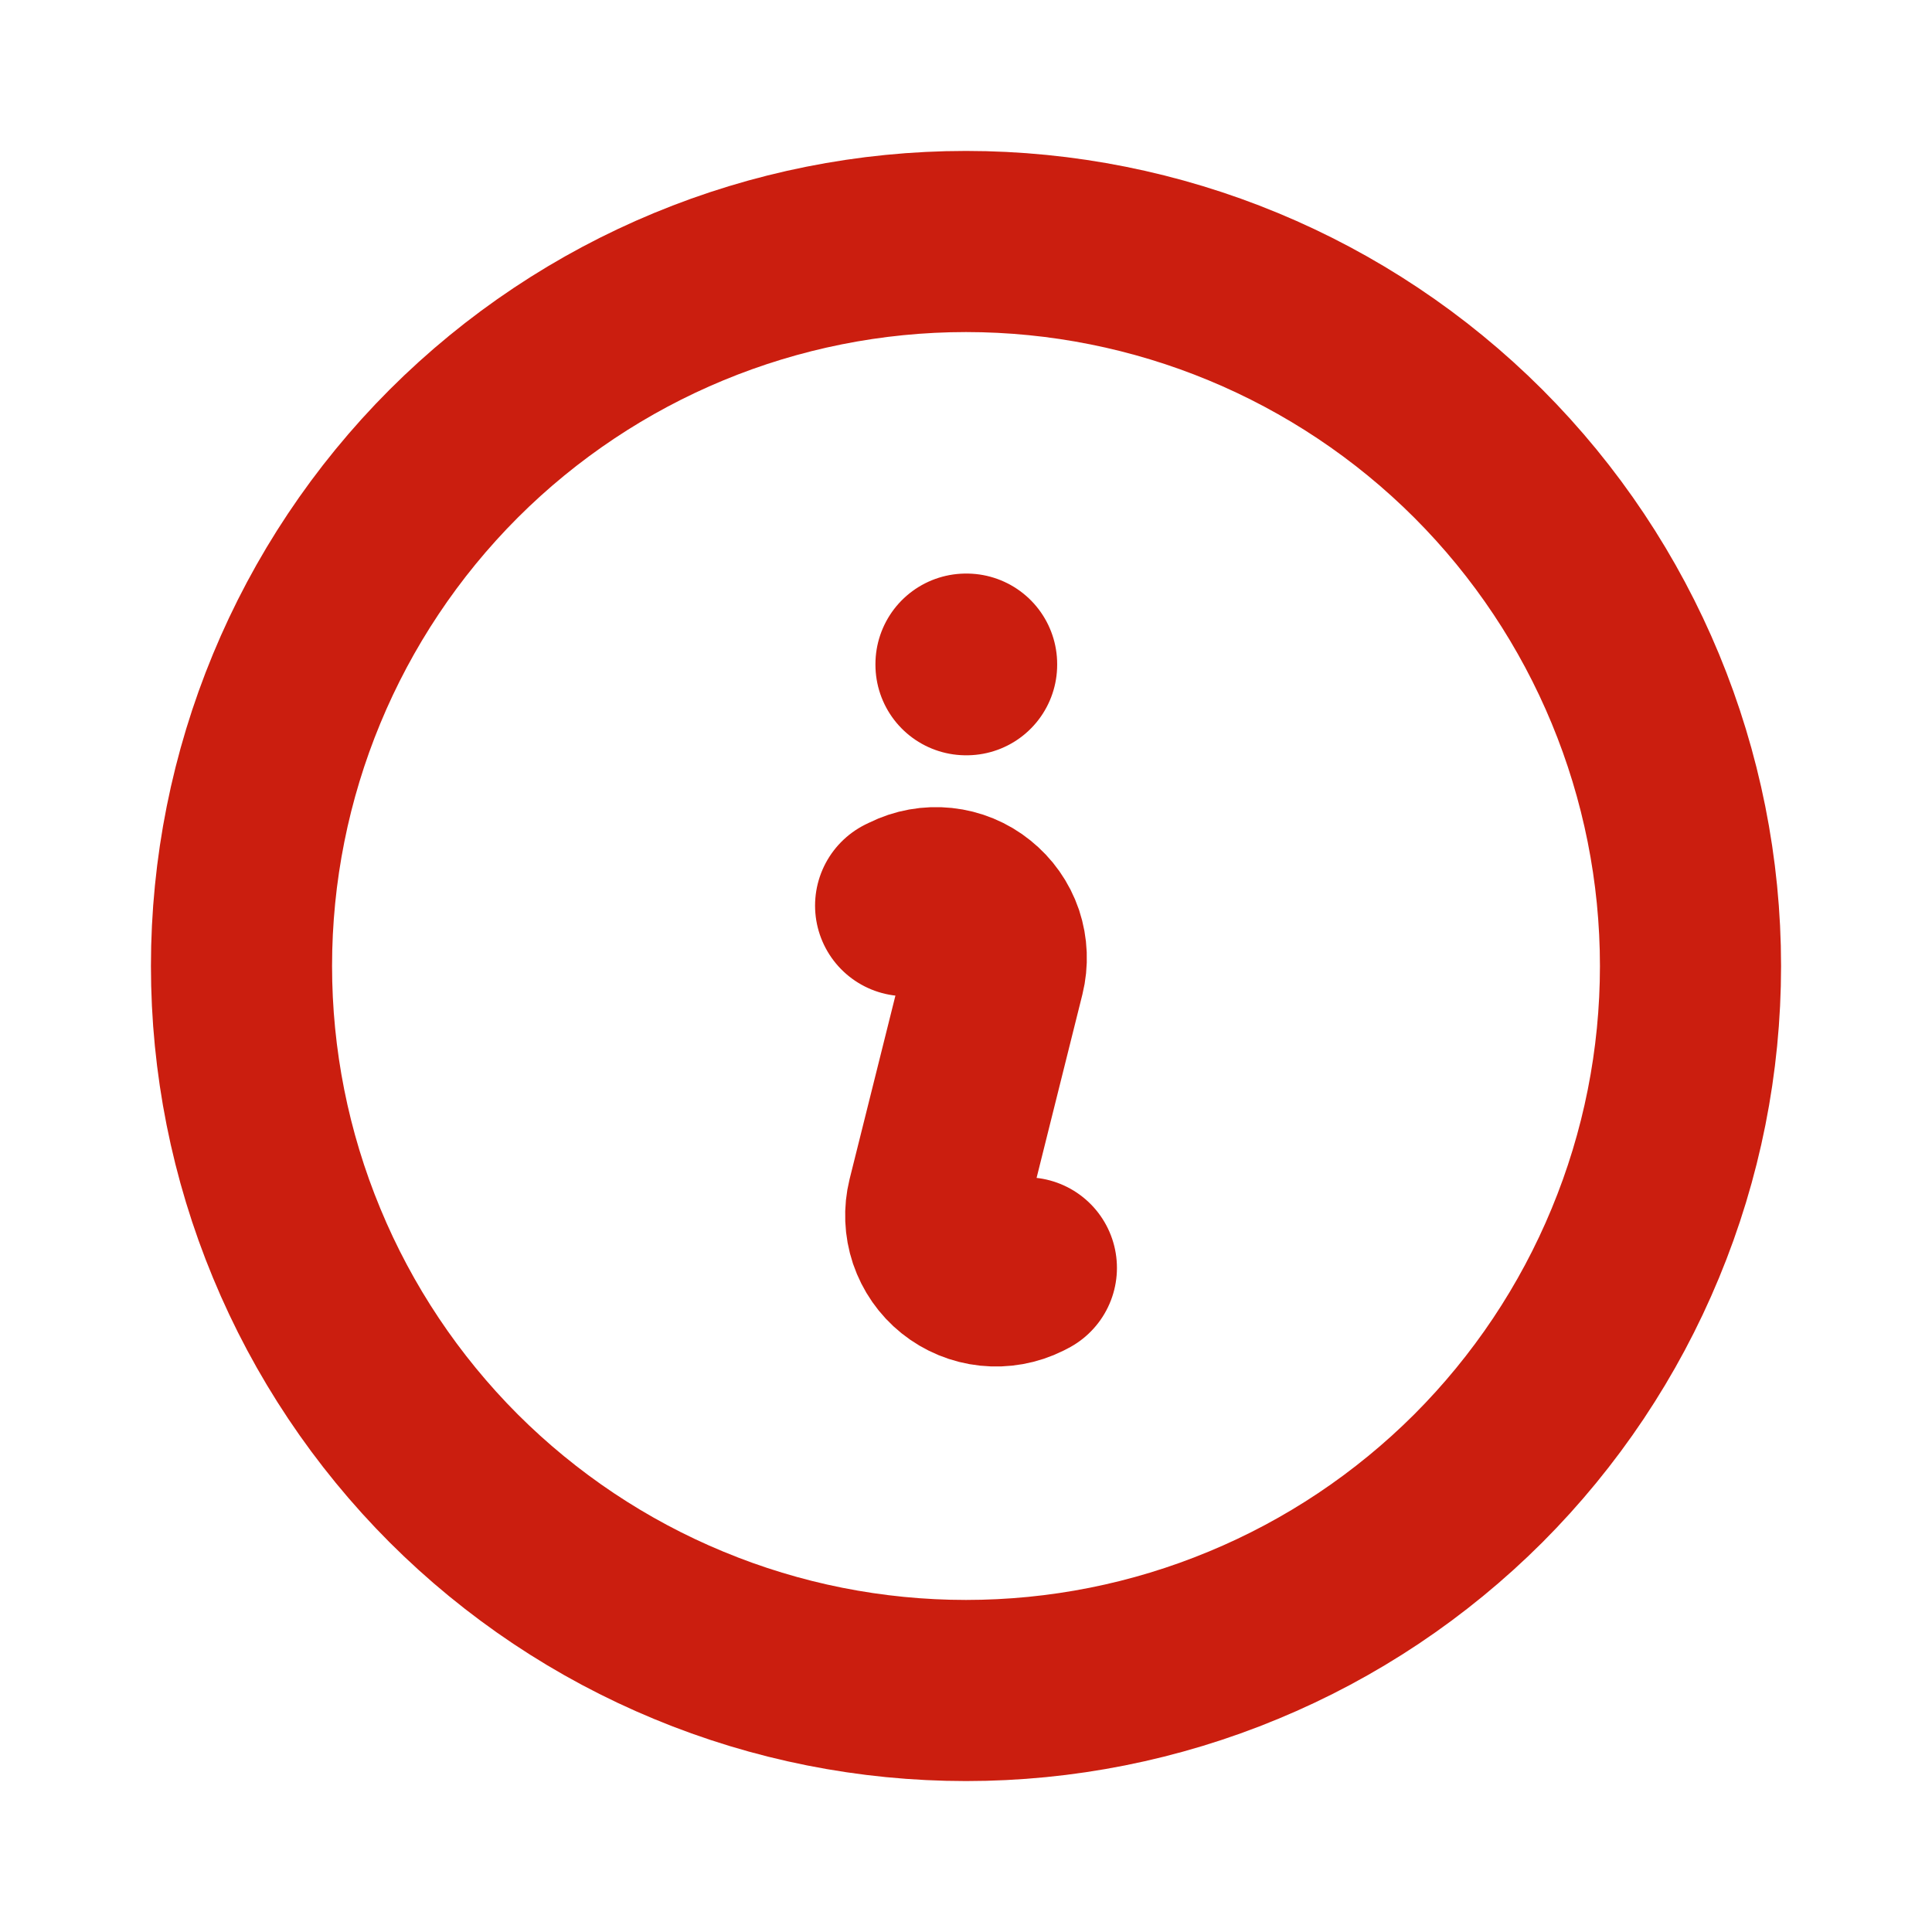
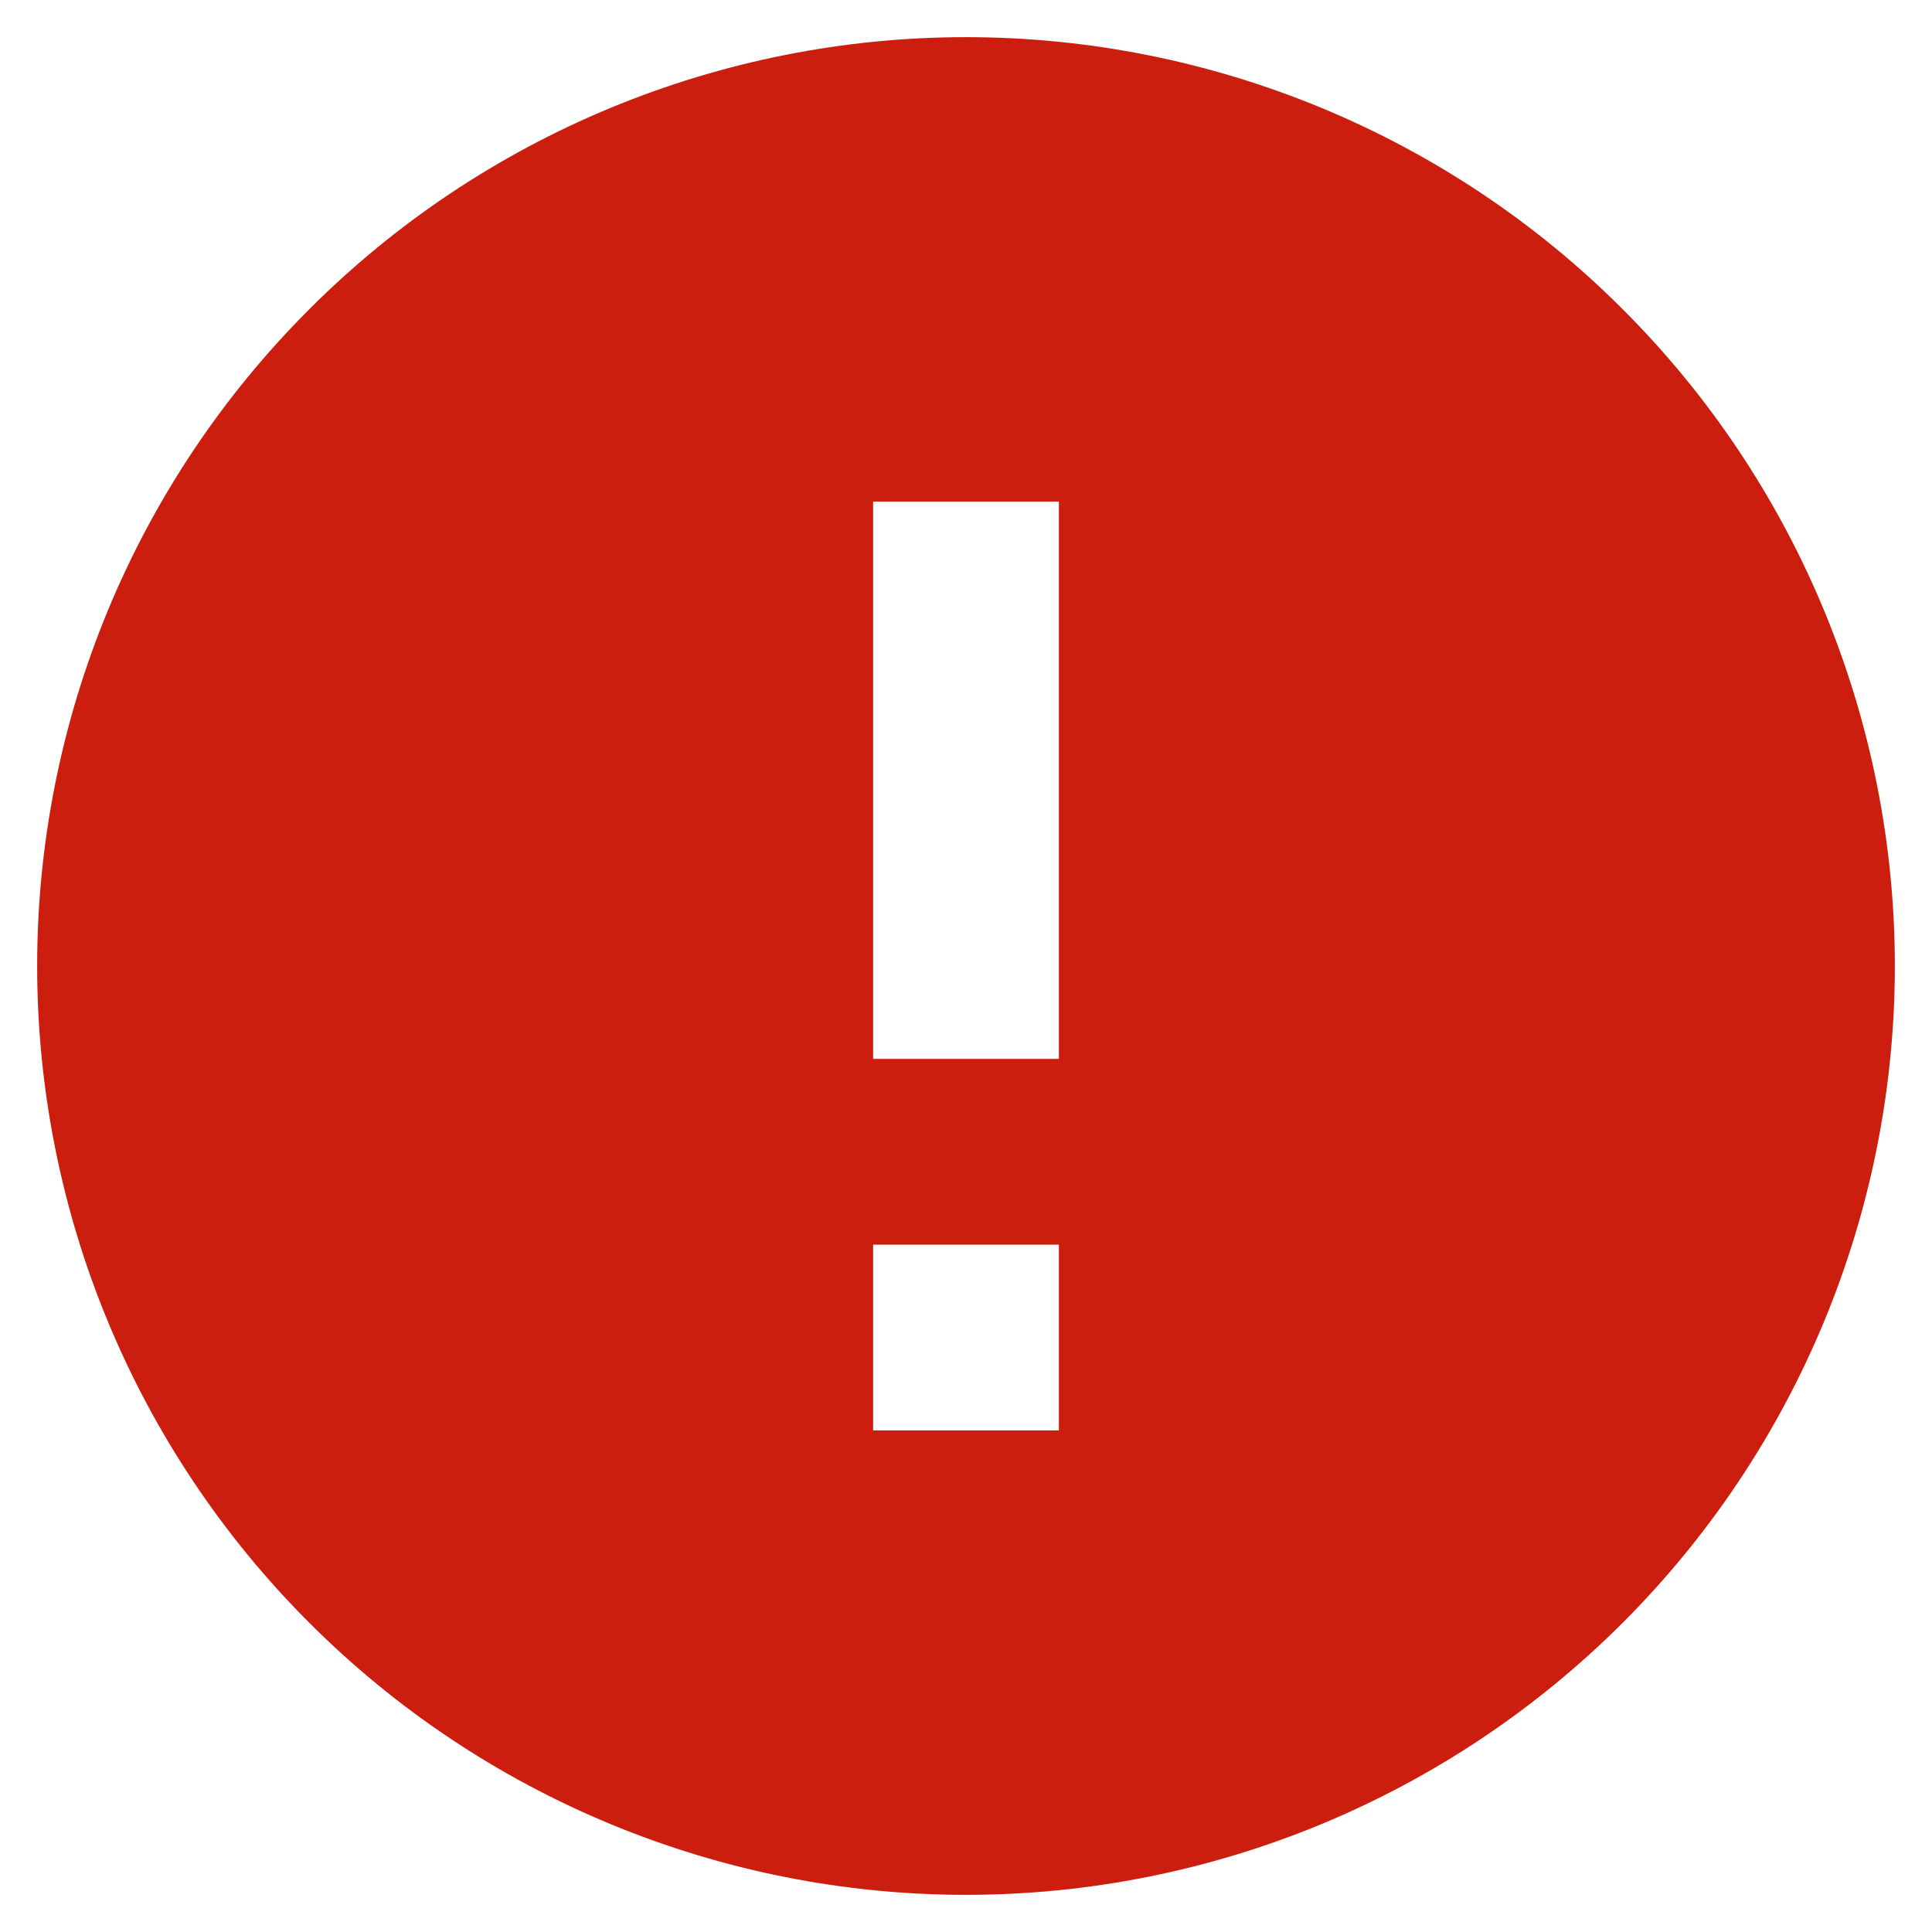
- <svg xmlns="http://www.w3.org/2000/svg" width="16" height="16" viewBox="0 0 16 16" fill="none">
-   <path d="M7.5 7.5L7.527 7.487C7.613 7.444 7.709 7.427 7.804 7.437C7.899 7.447 7.989 7.484 8.063 7.544C8.138 7.604 8.194 7.683 8.225 7.774C8.255 7.865 8.259 7.962 8.236 8.055L7.764 9.945C7.741 10.038 7.745 10.136 7.775 10.226C7.806 10.317 7.861 10.397 7.936 10.457C8.011 10.517 8.101 10.554 8.196 10.564C8.291 10.574 8.387 10.557 8.473 10.514L8.5 10.5M14 8C14 8.788 13.845 9.568 13.543 10.296C13.242 11.024 12.8 11.685 12.243 12.243C11.685 12.8 11.024 13.242 10.296 13.543C9.568 13.845 8.788 14 8 14C7.212 14 6.432 13.845 5.704 13.543C4.976 13.242 4.315 12.8 3.757 12.243C3.2 11.685 2.758 11.024 2.457 10.296C2.155 9.568 2 8.788 2 8C2 6.409 2.632 4.883 3.757 3.757C4.883 2.632 6.409 2 8 2C9.591 2 11.117 2.632 12.243 3.757C13.368 4.883 14 6.409 14 8ZM8 5.5H8.005V5.505H8V5.5Z" stroke="#CB1E0F" stroke-width="1.5" stroke-linecap="round" stroke-linejoin="round" />
+ <svg xmlns="http://www.w3.org/2000/svg" width="13" height="13" viewBox="0 0 13 13" fill="none">
+   <path d="M7.125 7.125H5.875V3.375H7.125M7.125 9.625H5.875V8.375H7.125M6.5 0.25C5.679 0.25 4.867 0.412 4.108 0.726C3.35 1.04 2.661 1.5 2.081 2.081C0.908 3.253 0.25 4.842 0.25 6.5C0.25 8.158 0.908 9.747 2.081 10.919C2.661 11.5 3.35 11.96 4.108 12.274C4.867 12.588 5.679 12.75 6.5 12.75C8.158 12.75 9.747 12.091 10.919 10.919C12.091 9.747 12.75 8.158 12.75 6.5C12.75 5.679 12.588 4.867 12.274 4.108C11.96 3.35 11.5 2.661 10.919 2.081C10.339 1.5 9.65 1.04 8.892 0.726C8.133 0.412 7.321 0.25 6.5 0.25Z" fill="#CB1E0F" />
</svg>
